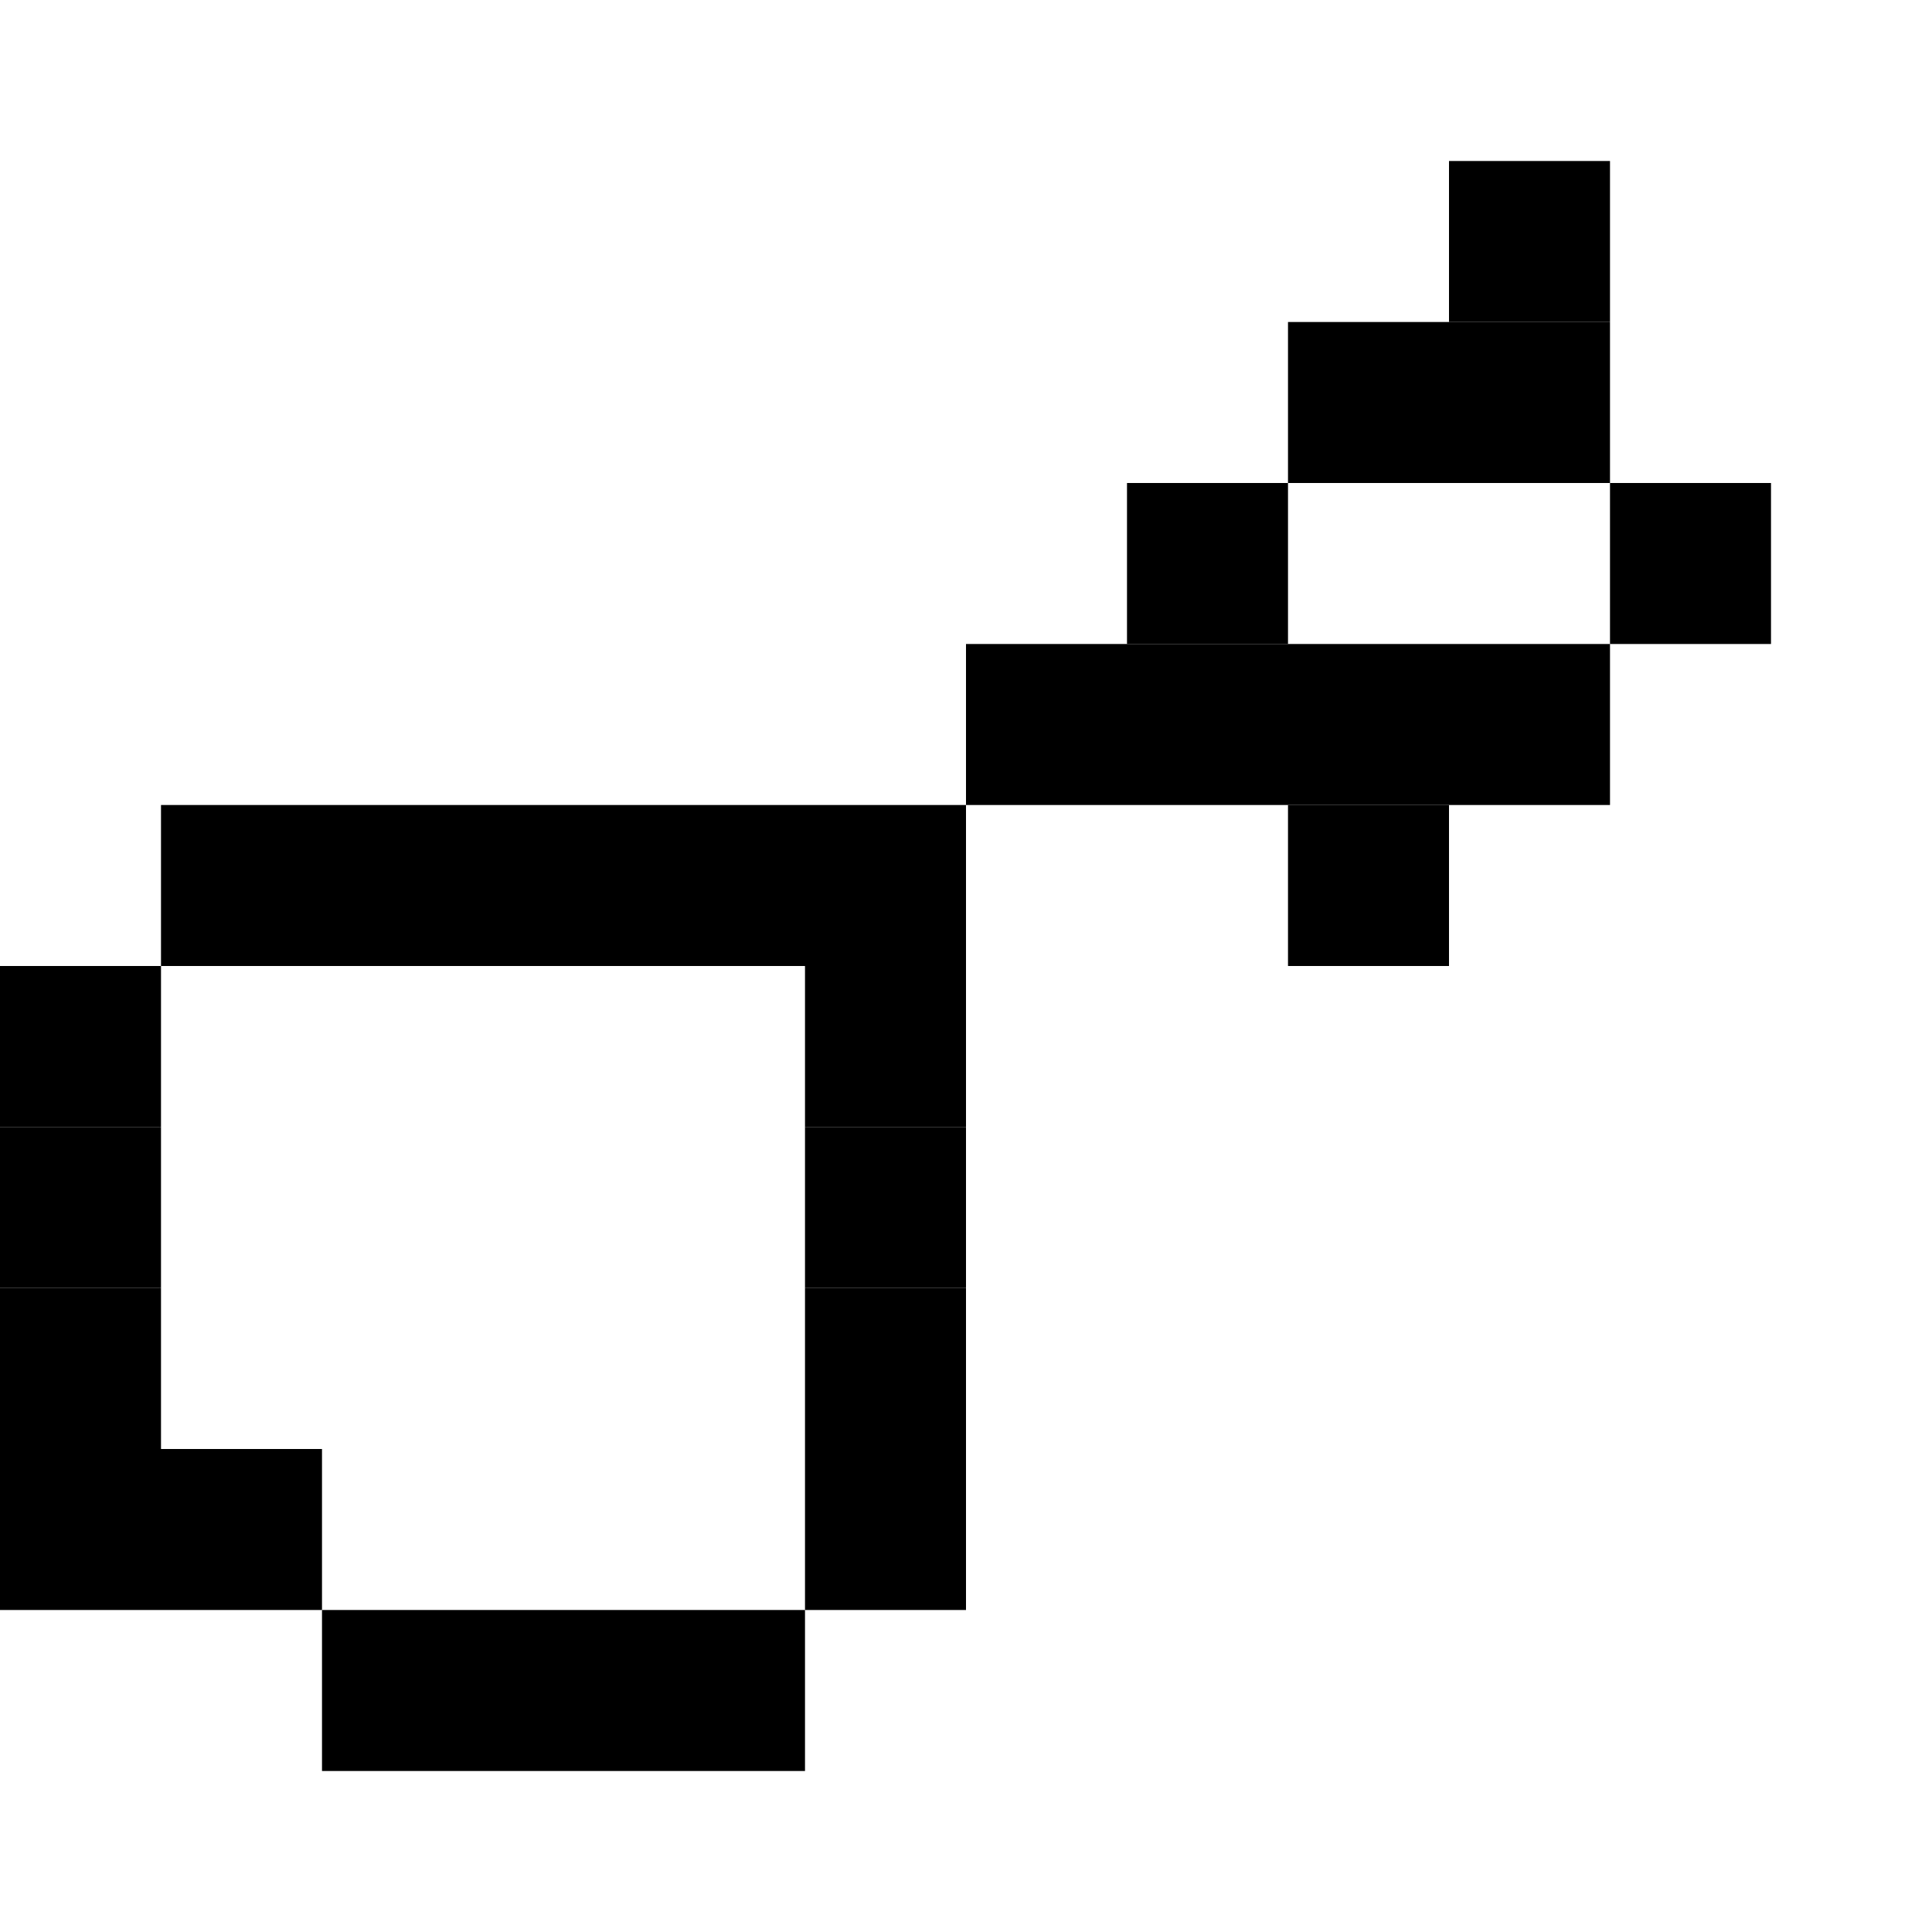
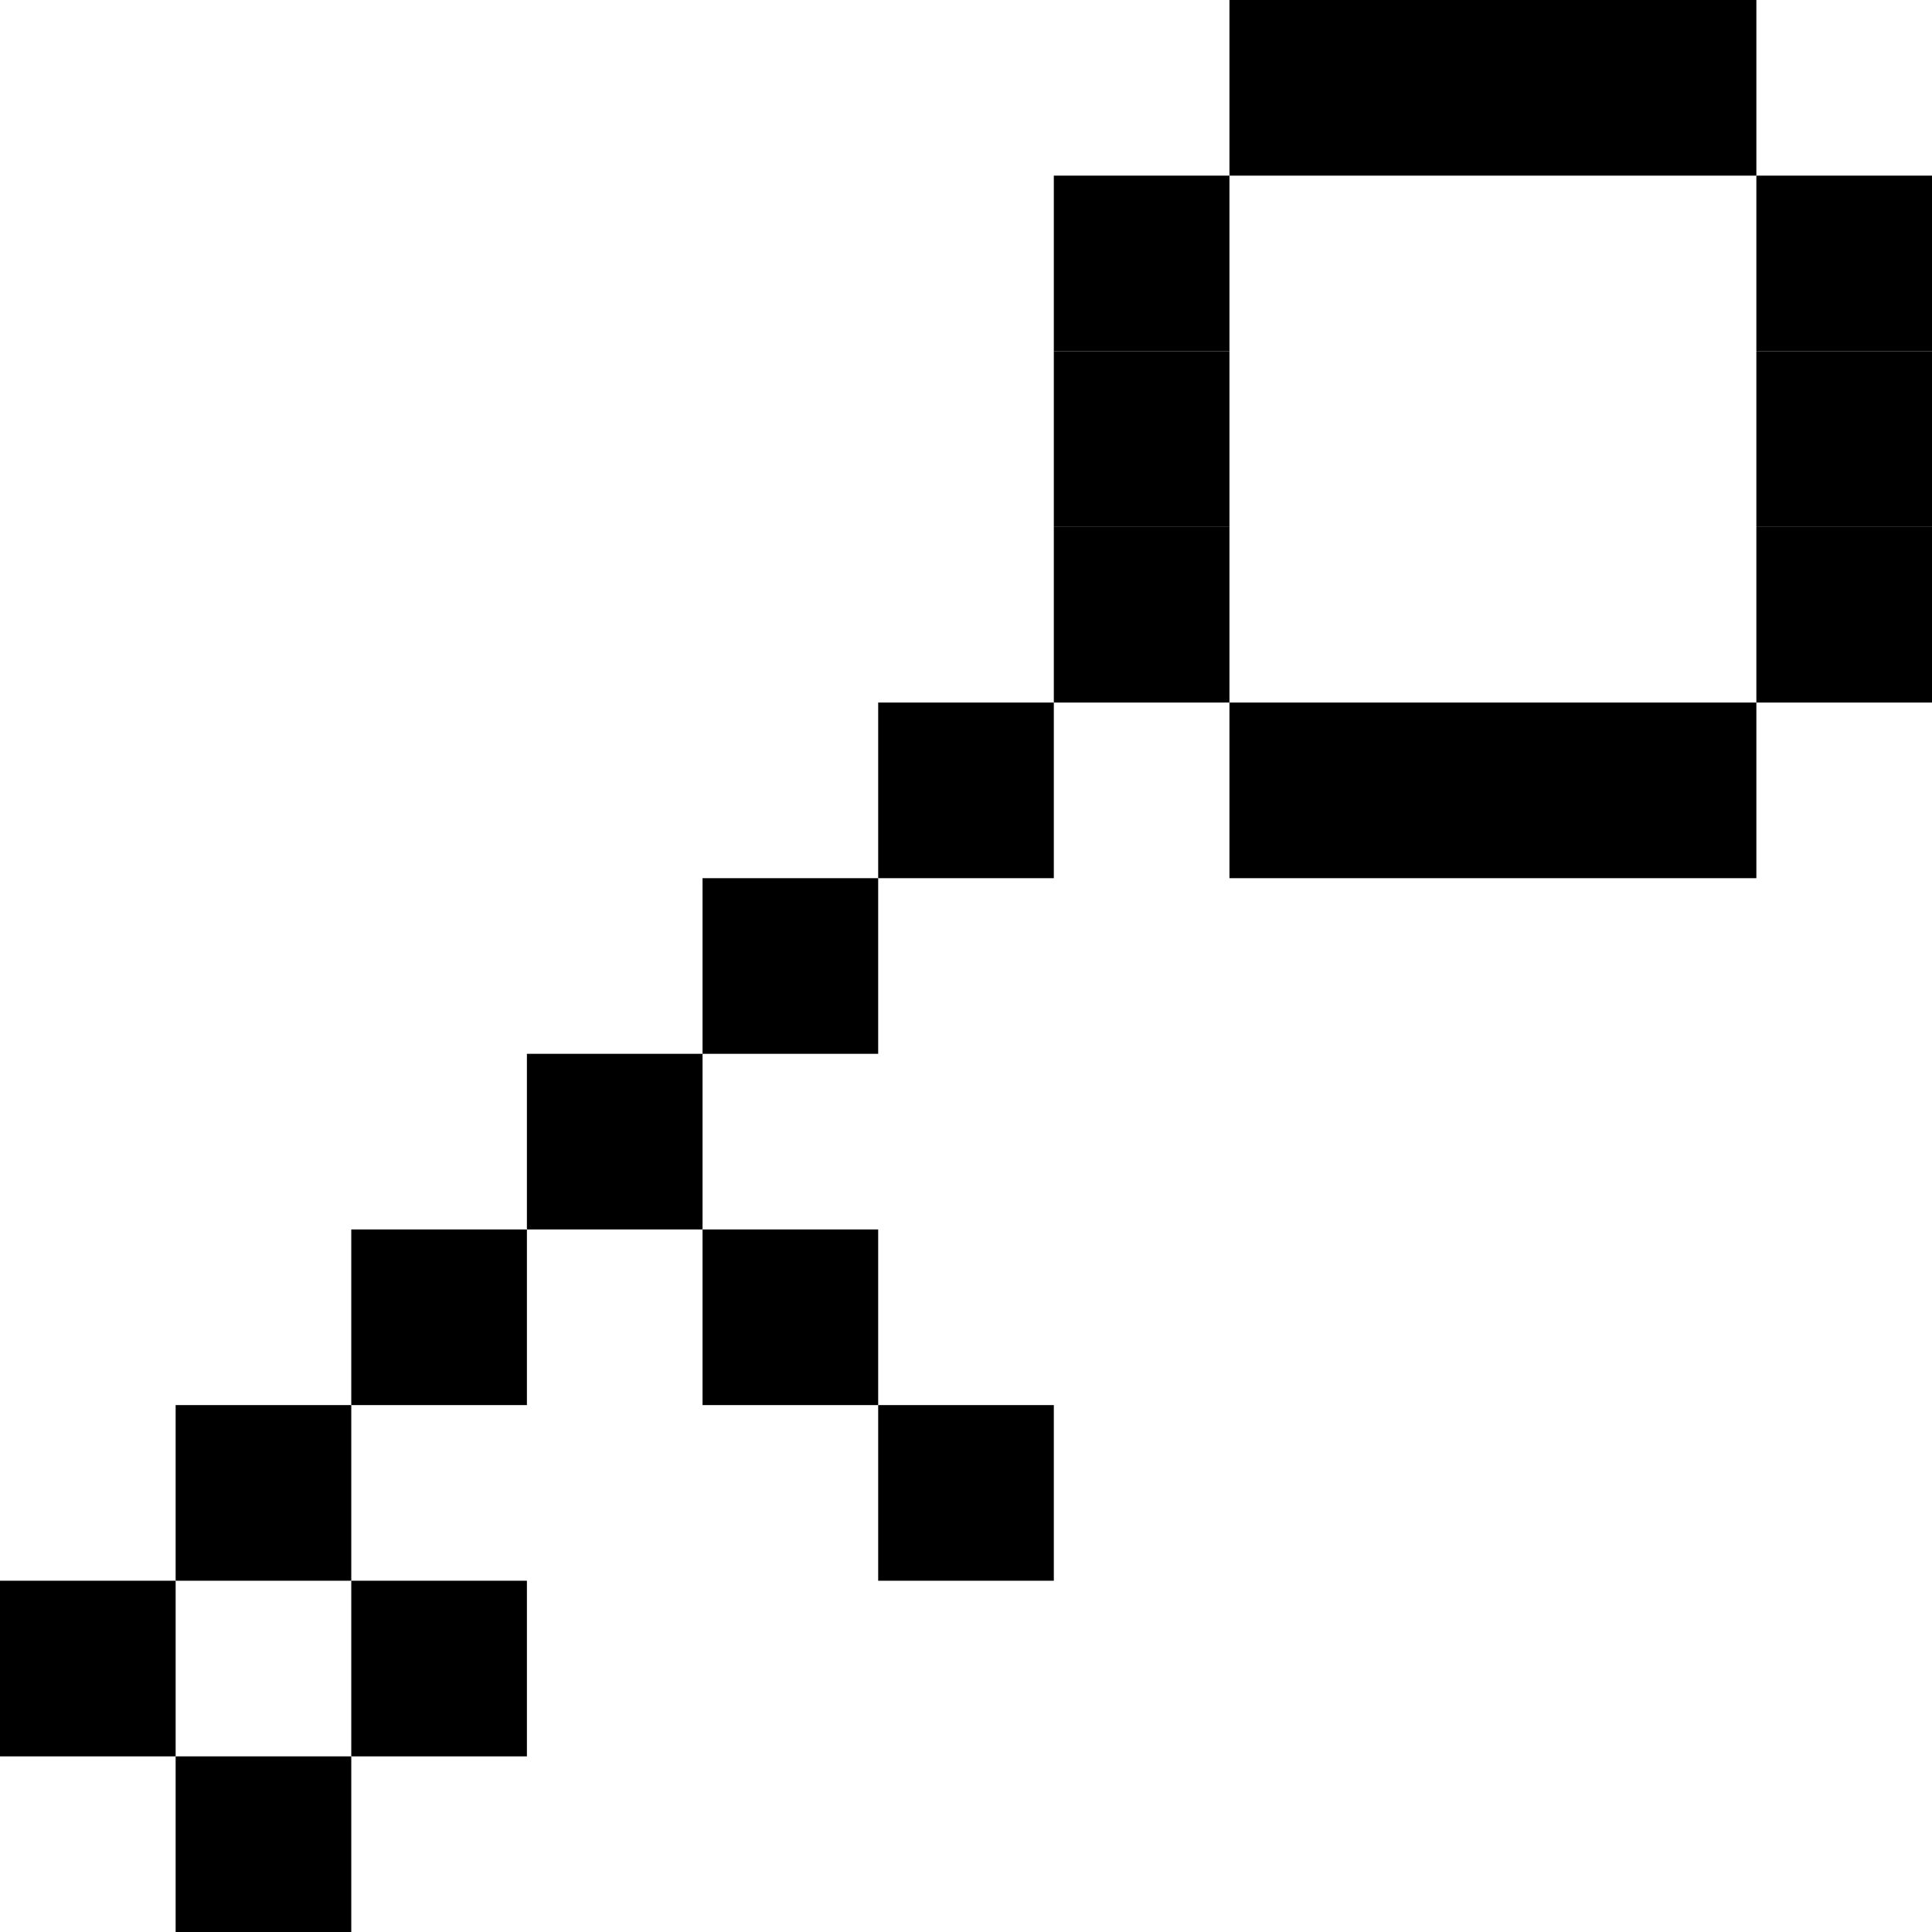
- <svg xmlns="http://www.w3.org/2000/svg" width="24" height="24" viewBox="0 0 12 12" fill="currentColor">
-   <rect x="9" y="1" width="1" height="1" />
-   <rect x="8" y="2" width="2" height="1" />
-   <rect x="7" y="3" width="1" height="1" />
+ <svg xmlns="http://www.w3.org/2000/svg" width="24" height="24" viewBox="0 0 11 11" fill="currentColor">
+   <rect x="7" y="0" width="3" height="1" />
+   <rect x="6" y="1" width="1" height="1" />
+   <rect x="10" y="1" width="1" height="1" />
+   <rect x="6" y="2" width="1" height="1" />
+   <rect x="10" y="2" width="1" height="1" />
+   <rect x="6" y="3" width="1" height="1" />
  <rect x="10" y="3" width="1" height="1" />
-   <rect x="6" y="4" width="4" height="1" />
-   <rect x="1" y="5" width="5" height="1" />
-   <rect x="8" y="5" width="1" height="1" />
-   <rect x="0" y="6" width="1" height="1" />
-   <rect x="5" y="6" width="1" height="1" />
-   <rect x="0" y="7" width="1" height="1" />
-   <rect x="5" y="7" width="1" height="1" />
-   <rect x="0" y="8" width="1" height="1" />
+   <rect x="5" y="4" width="1" height="1" />
+   <rect x="7" y="4" width="3" height="1" />
+   <rect x="4" y="5" width="1" height="1" />
+   <rect x="3" y="6" width="1" height="1" />
+   <rect x="2" y="7" width="1" height="1" />
+   <rect x="4" y="7" width="1" height="1" />
+   <rect x="1" y="8" width="1" height="1" />
  <rect x="5" y="8" width="1" height="1" />
-   <rect x="0" y="9" width="2" height="1" />
-   <rect x="5" y="9" width="1" height="1" />
-   <rect x="2" y="10" width="3" height="1" />
+   <rect x="0" y="9" width="1" height="1" />
+   <rect x="2" y="9" width="1" height="1" />
+   <rect x="1" y="10" width="1" height="1" />
</svg>
